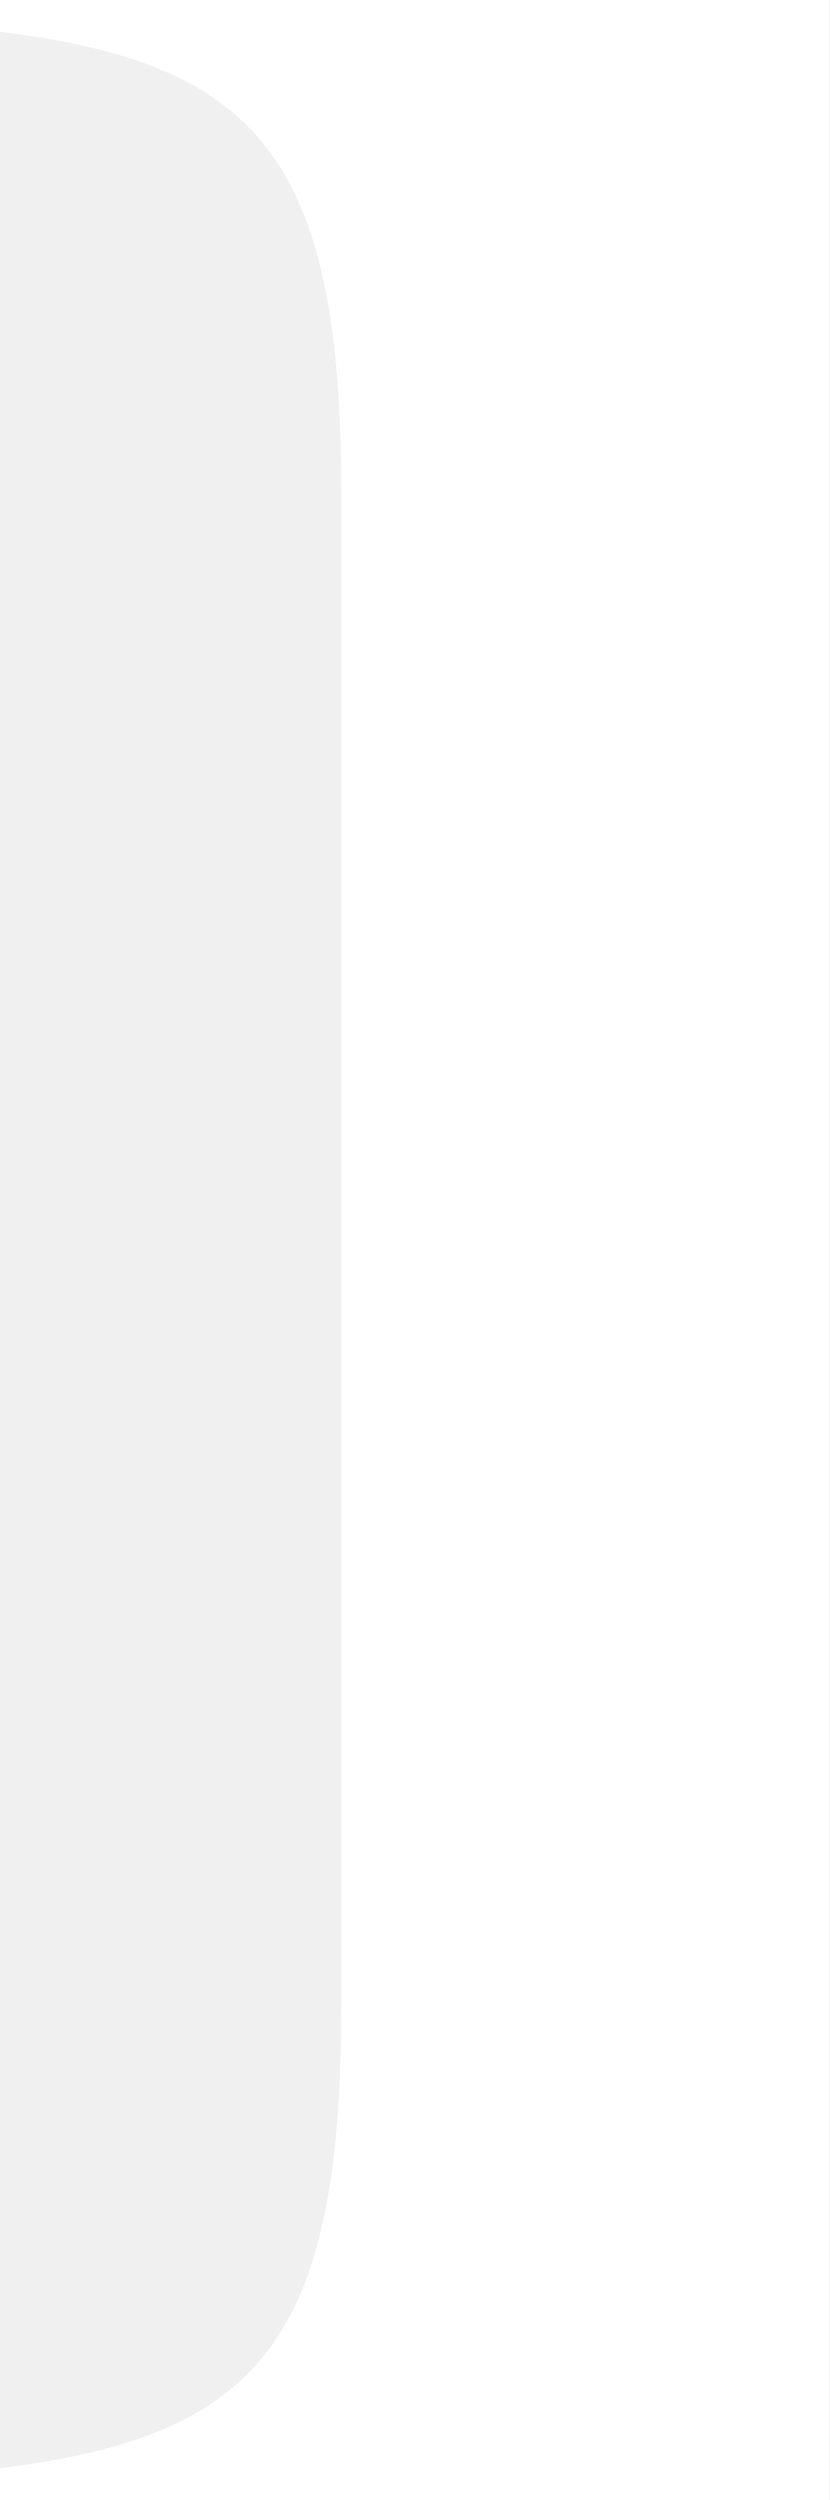
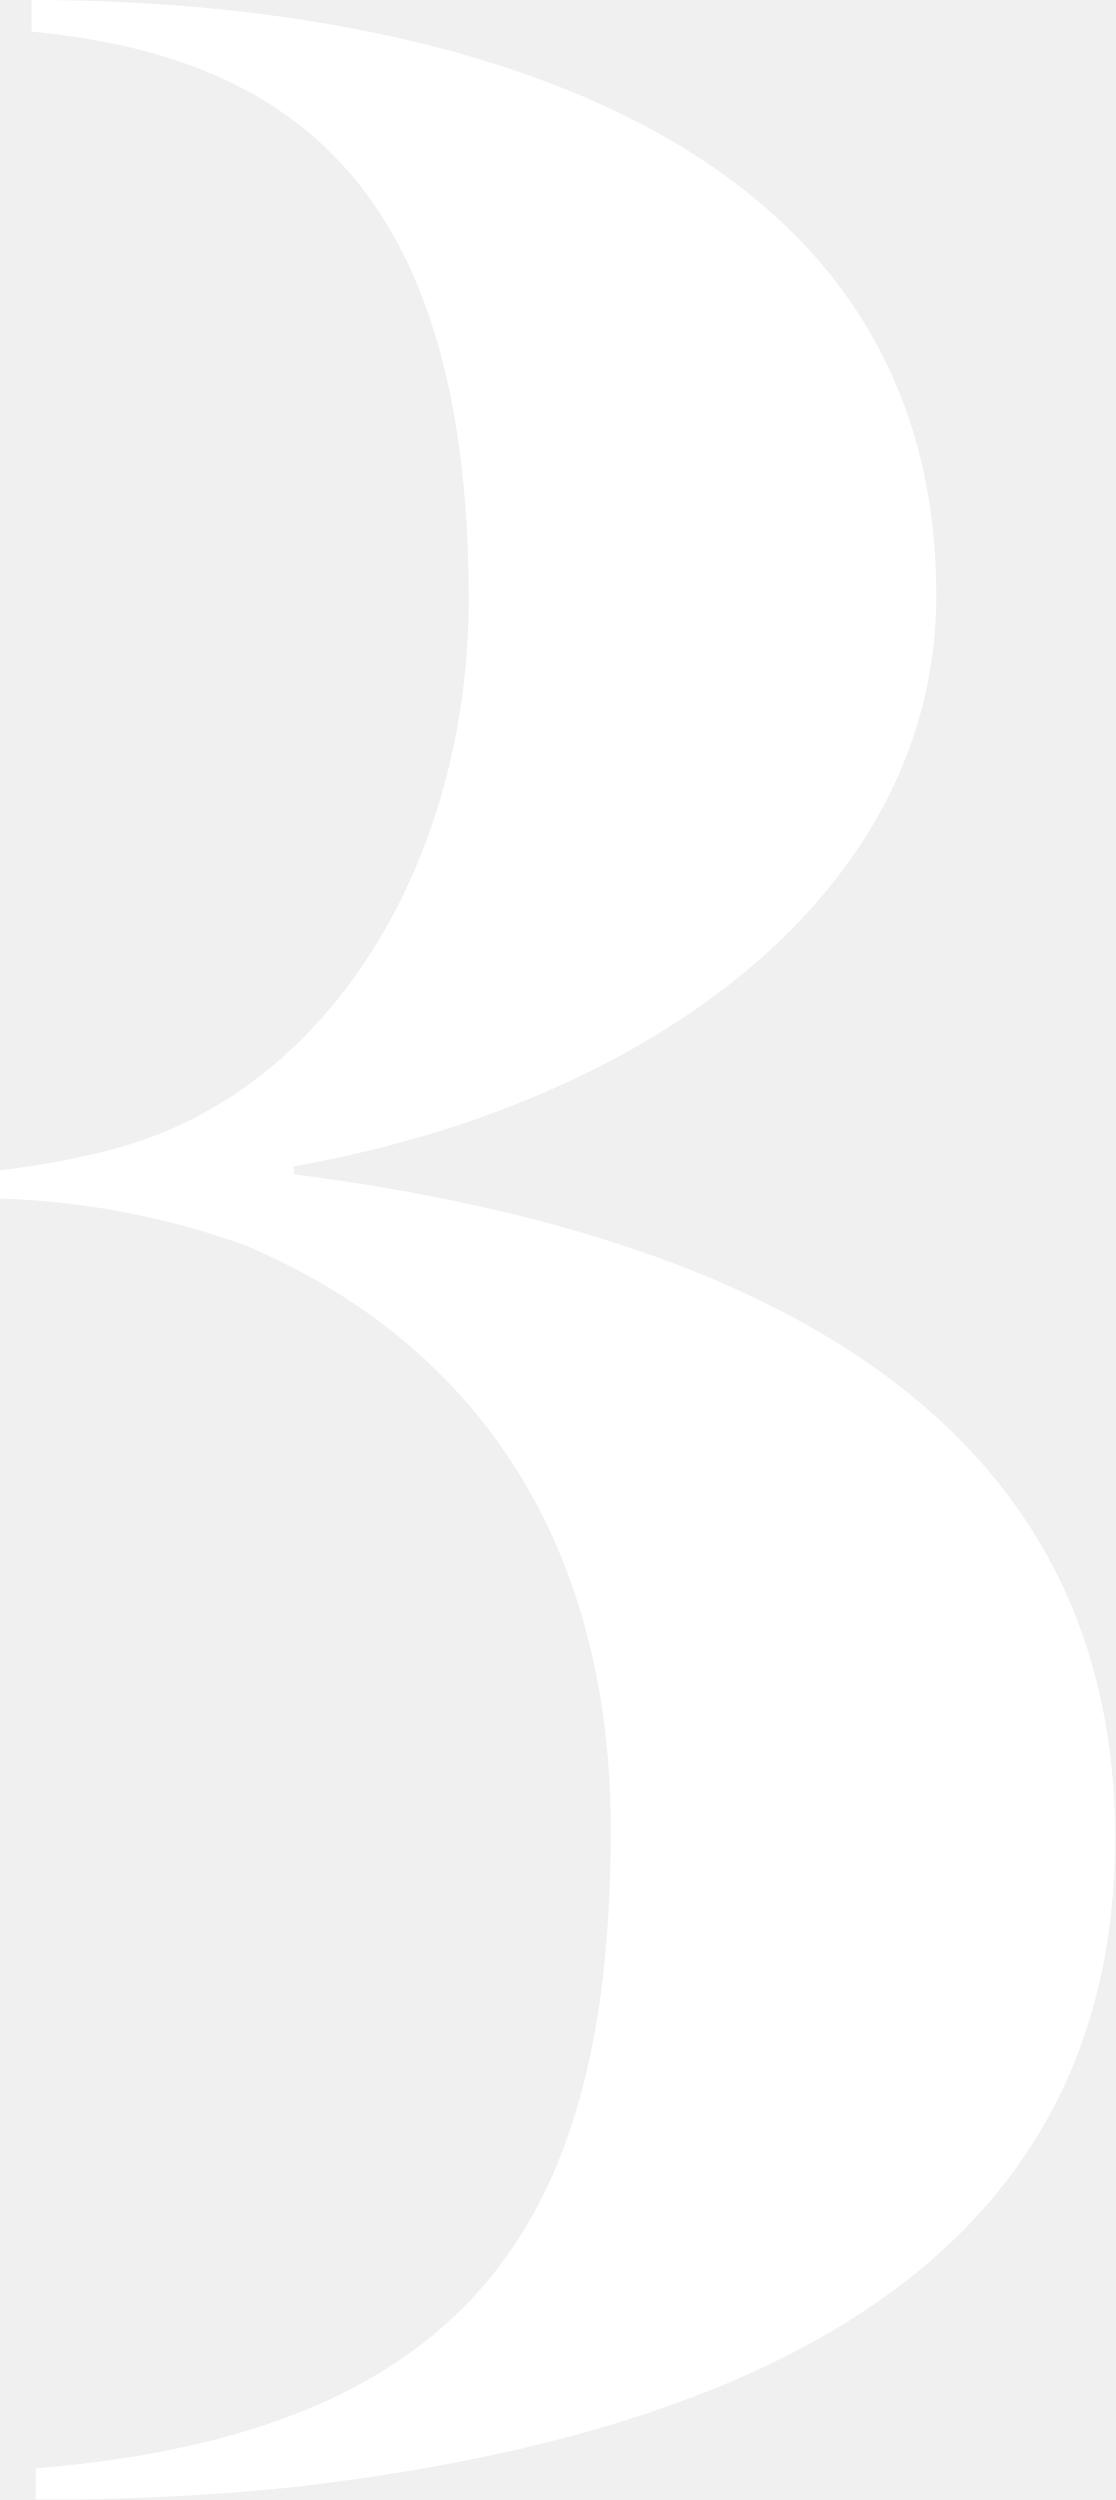
- <svg xmlns="http://www.w3.org/2000/svg" width="144.203" height="434.678">
-   <path d="M0 429.157c44.848-5.518 59.337-22.079 59.337-80.034V85.556C59.337 27.599 44.848 11.04 0 5.52V0h144.2v434.675H0z" fill="#fff" />
+ <svg xmlns="http://www.w3.org/2000/svg" viewBox="0 0 193.9 434.7">
+   <path fill="#fff" d="M49.7 432.6a417.2 417.2 0 01-43.5 2v-5.4c77.3-6.3 100-44.9 100-111.1 0-49-22.7-84.2-63.4-101.5A138.2 138.2 0 000 208.4v-4.9c6.2-.7 18-2.7 25.5-5.5 34.5-12.4 56-51 56-93.8 0-72.5-31.8-94.5-76-98.7V0c71 0 157.3 22 157.3 103.5 0 51.7-49.6 88.3-111.7 99.3v1.4c75.9 9.7 142.8 39.4 142.8 115.3 0 74.5-63.5 104.1-144.2 113.1z" />
</svg>
